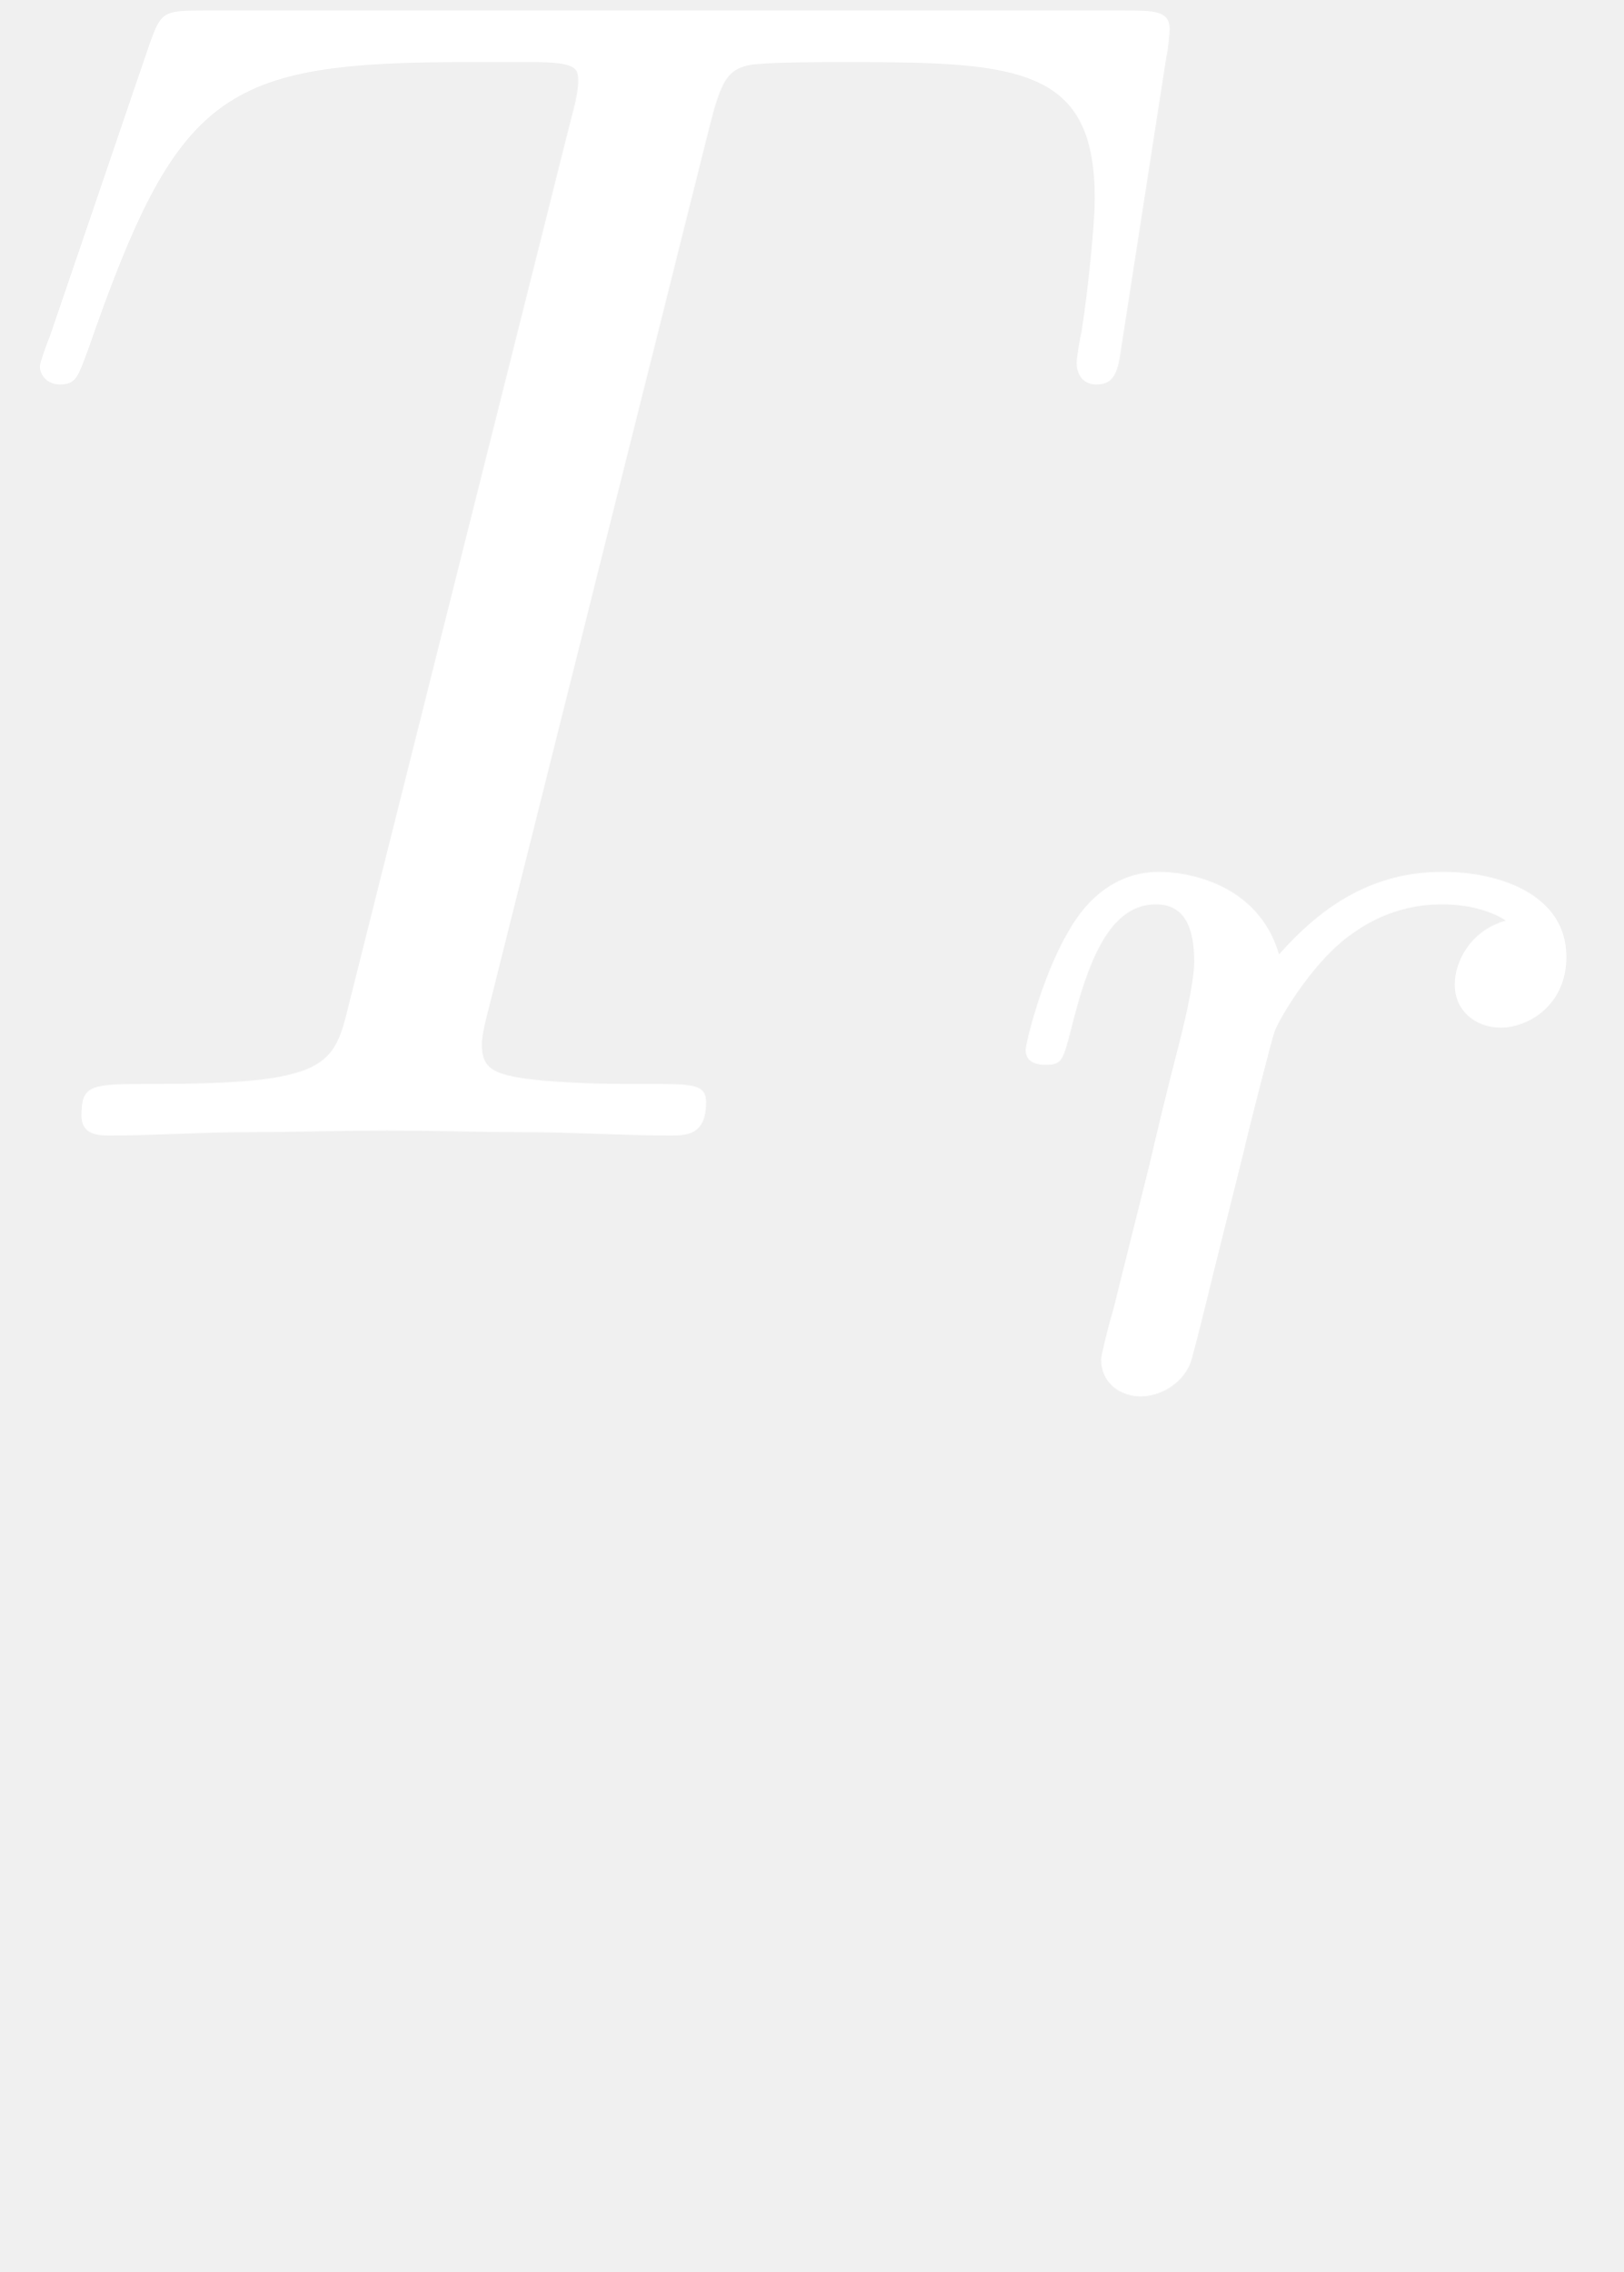
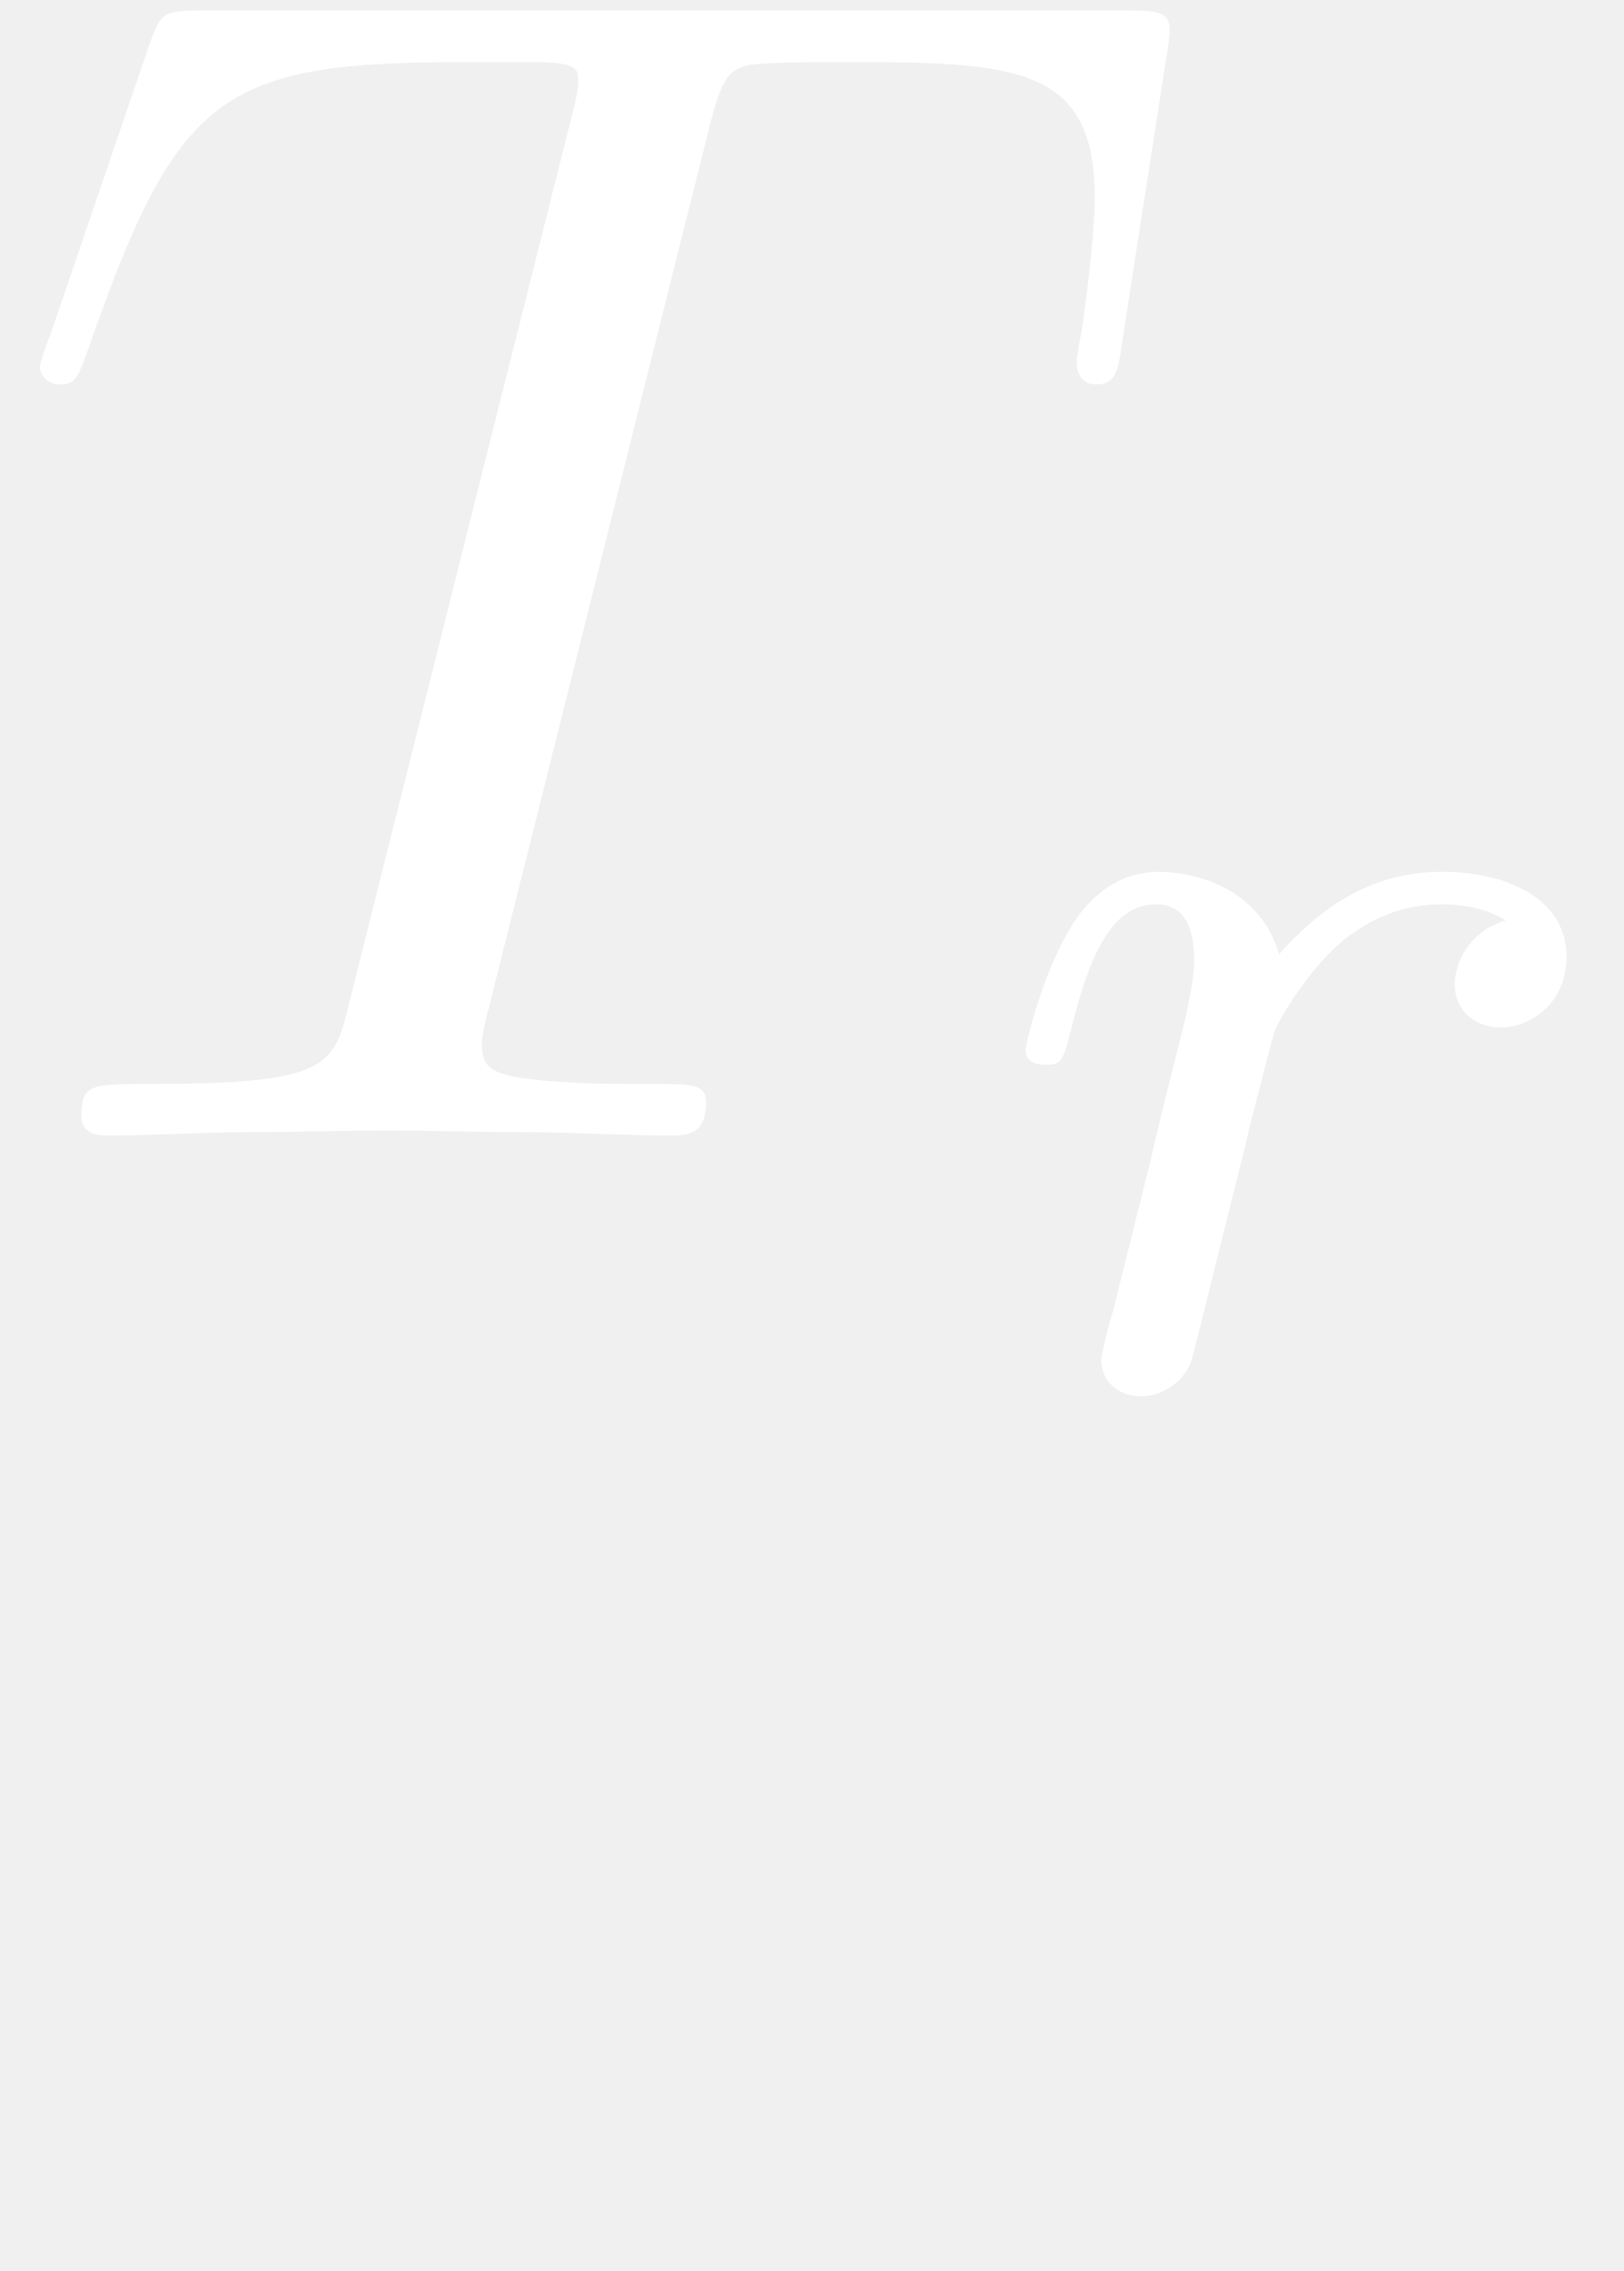
- <svg xmlns="http://www.w3.org/2000/svg" xmlns:ns1="http://github.com/leegao/readme2tex/" xmlns:xlink="http://www.w3.org/1999/xlink" version="1.1" width="9.736pt" height="13.616pt" viewBox="-52.075 -68.845 9.736 13.616" ns1:offset="1.4943809999999935">
+ <svg xmlns="http://www.w3.org/2000/svg" xmlns:ns1="http://github.com/leegao/readme2tex/" xmlns:xlink="http://www.w3.org/1999/xlink" width="12.981" height="18.154" version="1.1" viewBox="-52.075 -68.845 9.736 13.616" ns1:offset="1.494">
  <defs>
    <path id="g2-97" d="M3.318-.757C3.357-.359 3.626 .06 4.095 .06C4.304 .06 4.912-.08 4.912-.887V-1.445H4.663V-.887C4.663-.309 4.413-.249 4.304-.249C3.975-.249 3.935-.697 3.935-.747V-2.74C3.935-3.158 3.935-3.547 3.577-3.915C3.188-4.304 2.69-4.463 2.212-4.463C1.395-4.463 .707-3.995 .707-3.337C.707-3.039 .907-2.869 1.166-2.869C1.445-2.869 1.624-3.068 1.624-3.328C1.624-3.447 1.574-3.776 1.116-3.786C1.385-4.134 1.873-4.244 2.192-4.244C2.68-4.244 3.248-3.856 3.248-2.969V-2.6C2.74-2.57 2.042-2.54 1.415-2.242C.667-1.903 .418-1.385 .418-.946C.418-.139 1.385 .11 2.012 .11C2.67 .11 3.128-.289 3.318-.757ZM3.248-2.391V-1.395C3.248-.448 2.531-.11 2.082-.11C1.594-.11 1.186-.458 1.186-.956C1.186-1.504 1.604-2.331 3.248-2.391Z" />
    <path id="g0-84" d="M4.254-6.047C4.324-6.326 4.364-6.386 4.483-6.416C4.573-6.436 4.902-6.436 5.111-6.436C6.117-6.436 6.565-6.396 6.565-5.619C6.565-5.469 6.526-5.081 6.486-4.822C6.476-4.782 6.456-4.663 6.456-4.633C6.456-4.573 6.486-4.503 6.575-4.503C6.685-4.503 6.705-4.583 6.725-4.732L6.994-6.466C7.004-6.506 7.014-6.605 7.014-6.635C7.014-6.745 6.914-6.745 6.745-6.745H1.215C.976-6.745 .966-6.735 .897-6.545L.299-4.792C.289-4.772 .239-4.633 .239-4.613C.239-4.553 .289-4.503 .359-4.503C.458-4.503 .468-4.553 .528-4.712C1.066-6.257 1.325-6.436 2.8-6.436H3.188C3.467-6.436 3.467-6.396 3.467-6.316C3.467-6.257 3.437-6.137 3.427-6.107L2.092-.787C2.002-.418 1.973-.309 .907-.309C.548-.309 .488-.309 .488-.12C.488 0 .598 0 .658 0C.927 0 1.205-.02 1.474-.02C1.753-.02 2.042-.03 2.321-.03S2.879-.02 3.148-.02C3.437-.02 3.736 0 4.015 0C4.115 0 4.234 0 4.234-.199C4.234-.309 4.154-.309 3.895-.309C3.646-.309 3.517-.309 3.258-.329C2.969-.359 2.889-.389 2.889-.548C2.889-.558 2.889-.608 2.929-.757L4.254-6.047Z" />
    <path id="g1-114" d="M1.639-1.409C1.646-1.451 1.806-2.078 1.82-2.113C1.834-2.169 2.036-2.518 2.26-2.685C2.336-2.741 2.525-2.88 2.824-2.88C2.894-2.88 3.068-2.873 3.208-2.783C2.985-2.72 2.901-2.525 2.901-2.399C2.901-2.246 3.02-2.141 3.18-2.141S3.571-2.273 3.571-2.566C3.571-2.929 3.187-3.075 2.831-3.075C2.469-3.075 2.155-2.929 1.848-2.58C1.723-3.006 1.297-3.075 1.13-3.075C.872-3.075 .697-2.915 .586-2.72C.425-2.448 .328-2.043 .328-2.008C.328-1.918 .425-1.918 .446-1.918C.544-1.918 .551-1.939 .6-2.127C.704-2.552 .837-2.88 1.109-2.88C1.29-2.88 1.339-2.727 1.339-2.538C1.339-2.406 1.276-2.148 1.227-1.96S1.109-1.485 1.074-1.332L.851-.439C.823-.349 .781-.174 .781-.153C.781 0 .907 .07 1.018 .07C1.123 .07 1.262 .007 1.318-.133C1.332-.174 1.409-.481 1.451-.656L1.639-1.409Z" />
  </defs>
-   <g id="page1" fill-opacity="1" fill="#ffffff">
+   <g id="page1" fill="#fff" fill-opacity="1">
    <use x="-52.075" y="-62.037" xlink:href="#g0-84" />
    <use x="-46.253" y="-60.543" xlink:href="#g1-114" />
  </g>
</svg>
